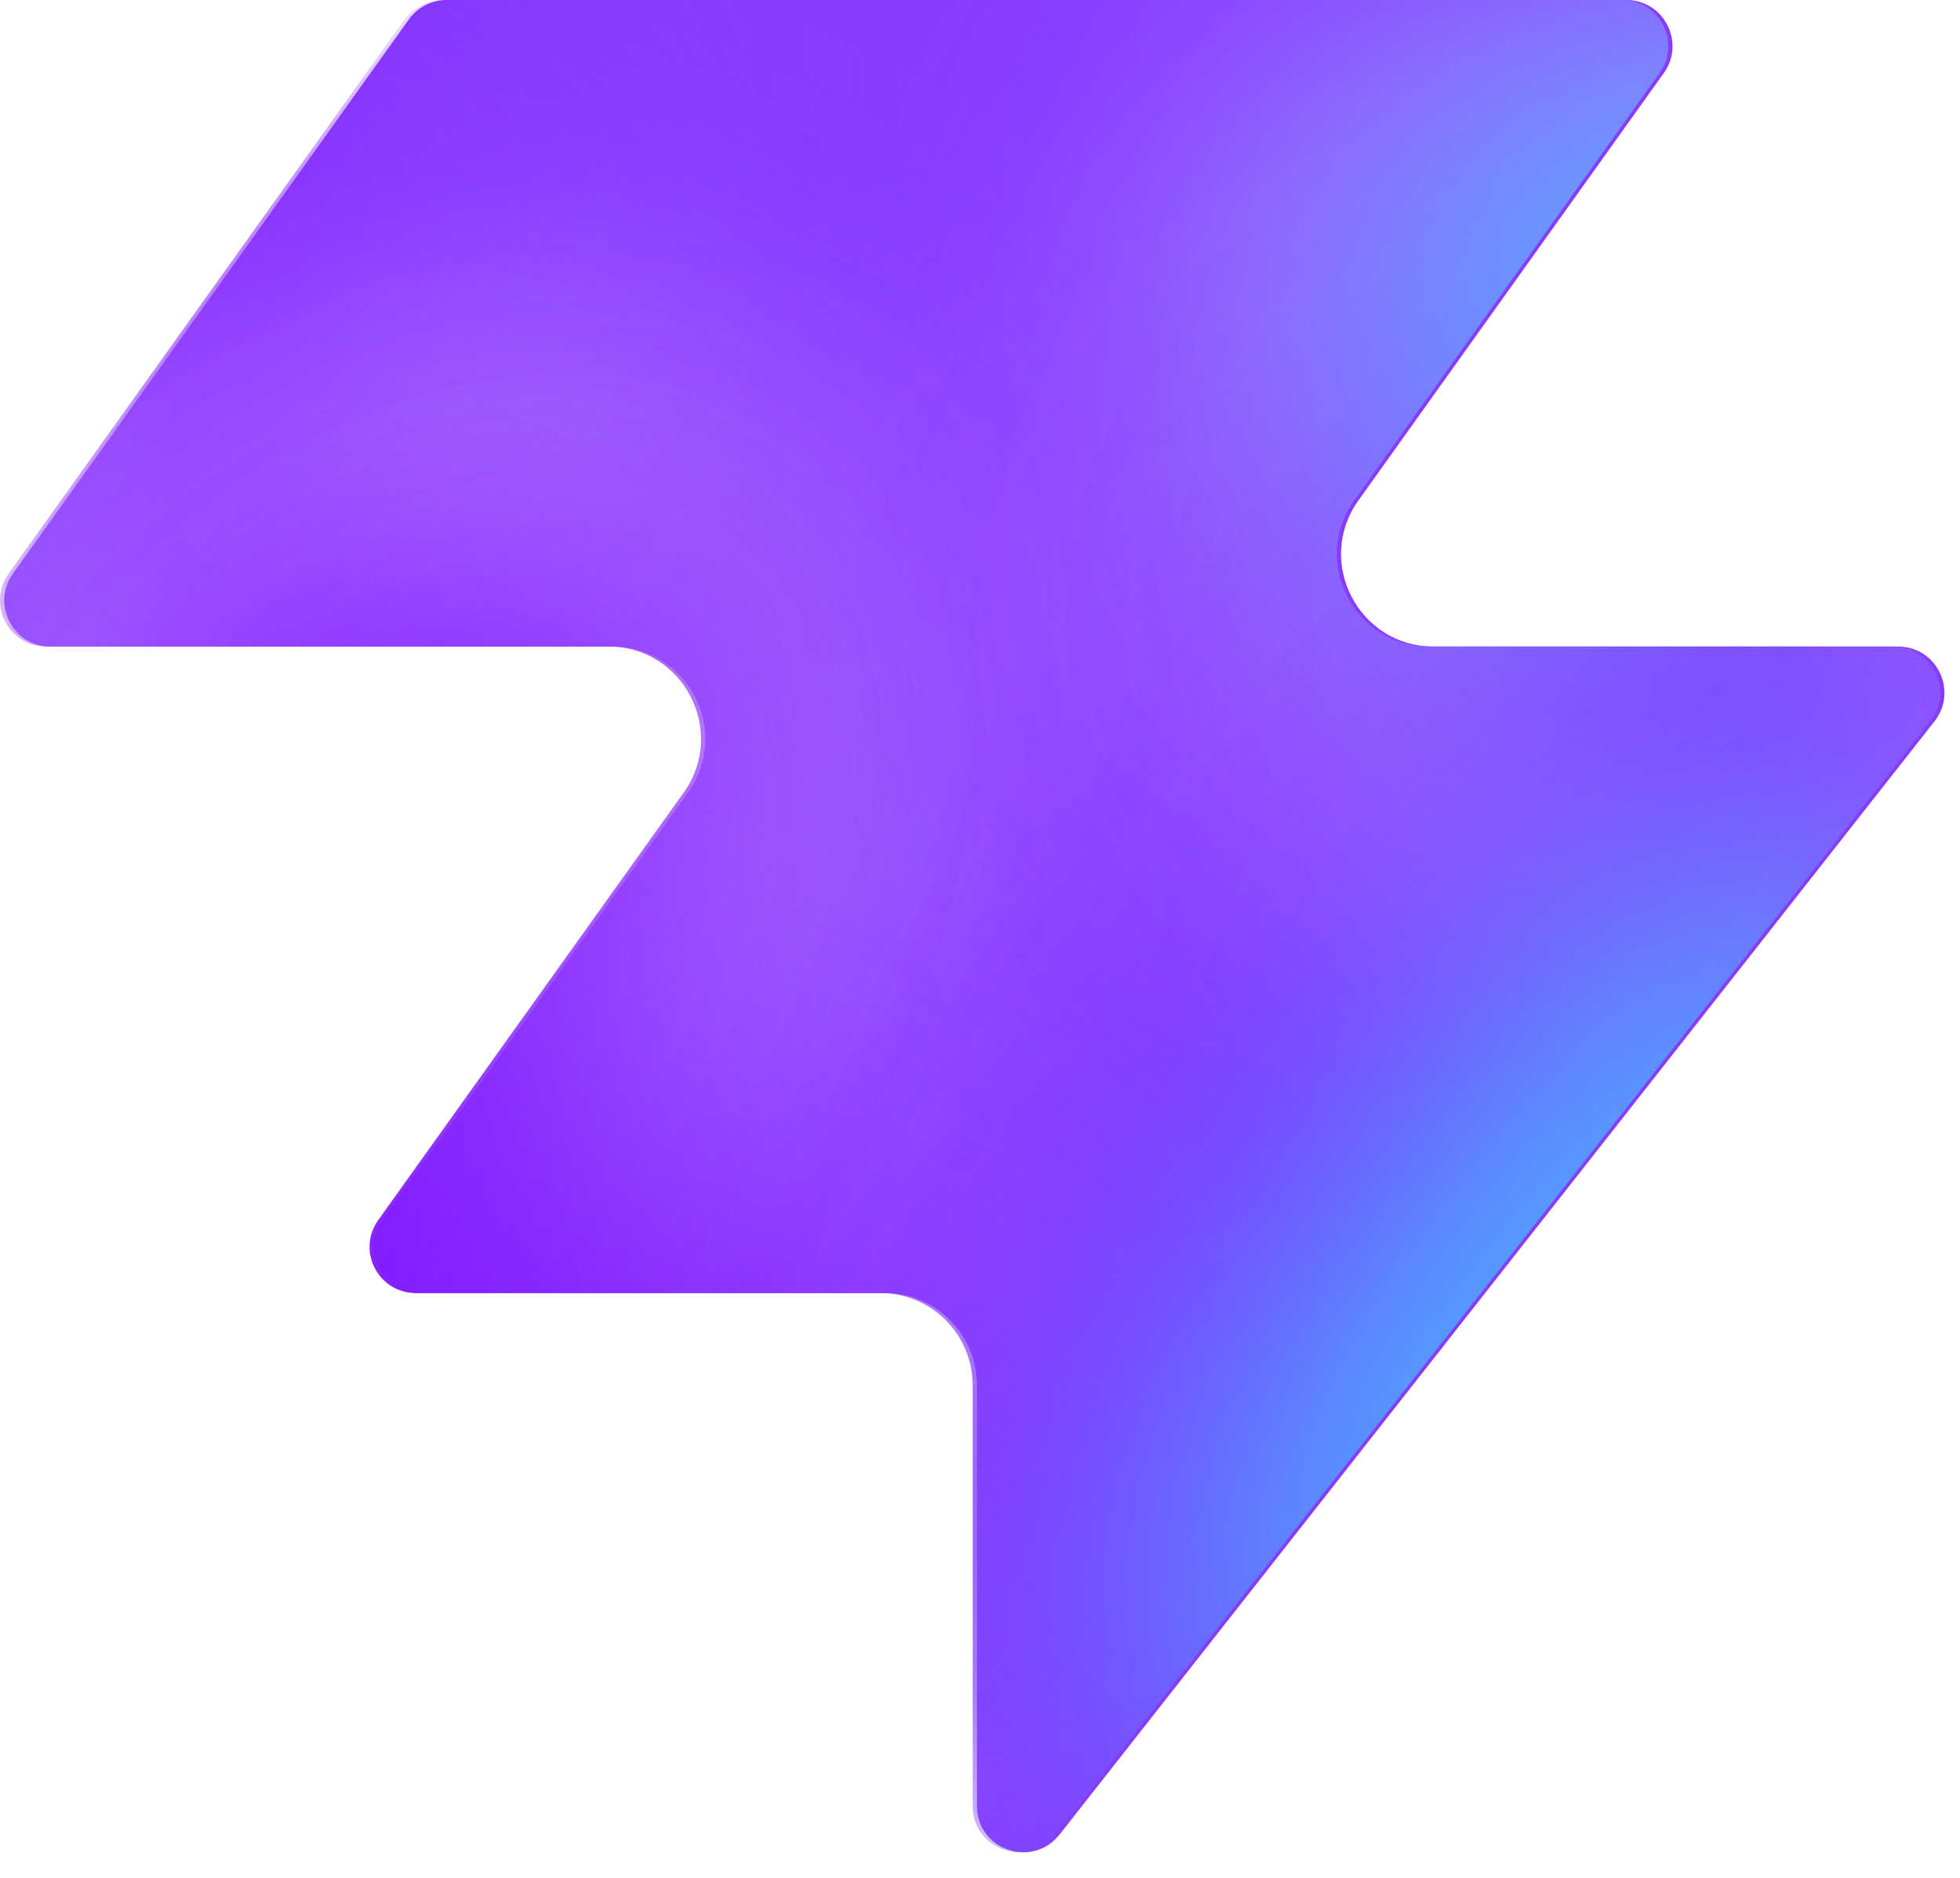
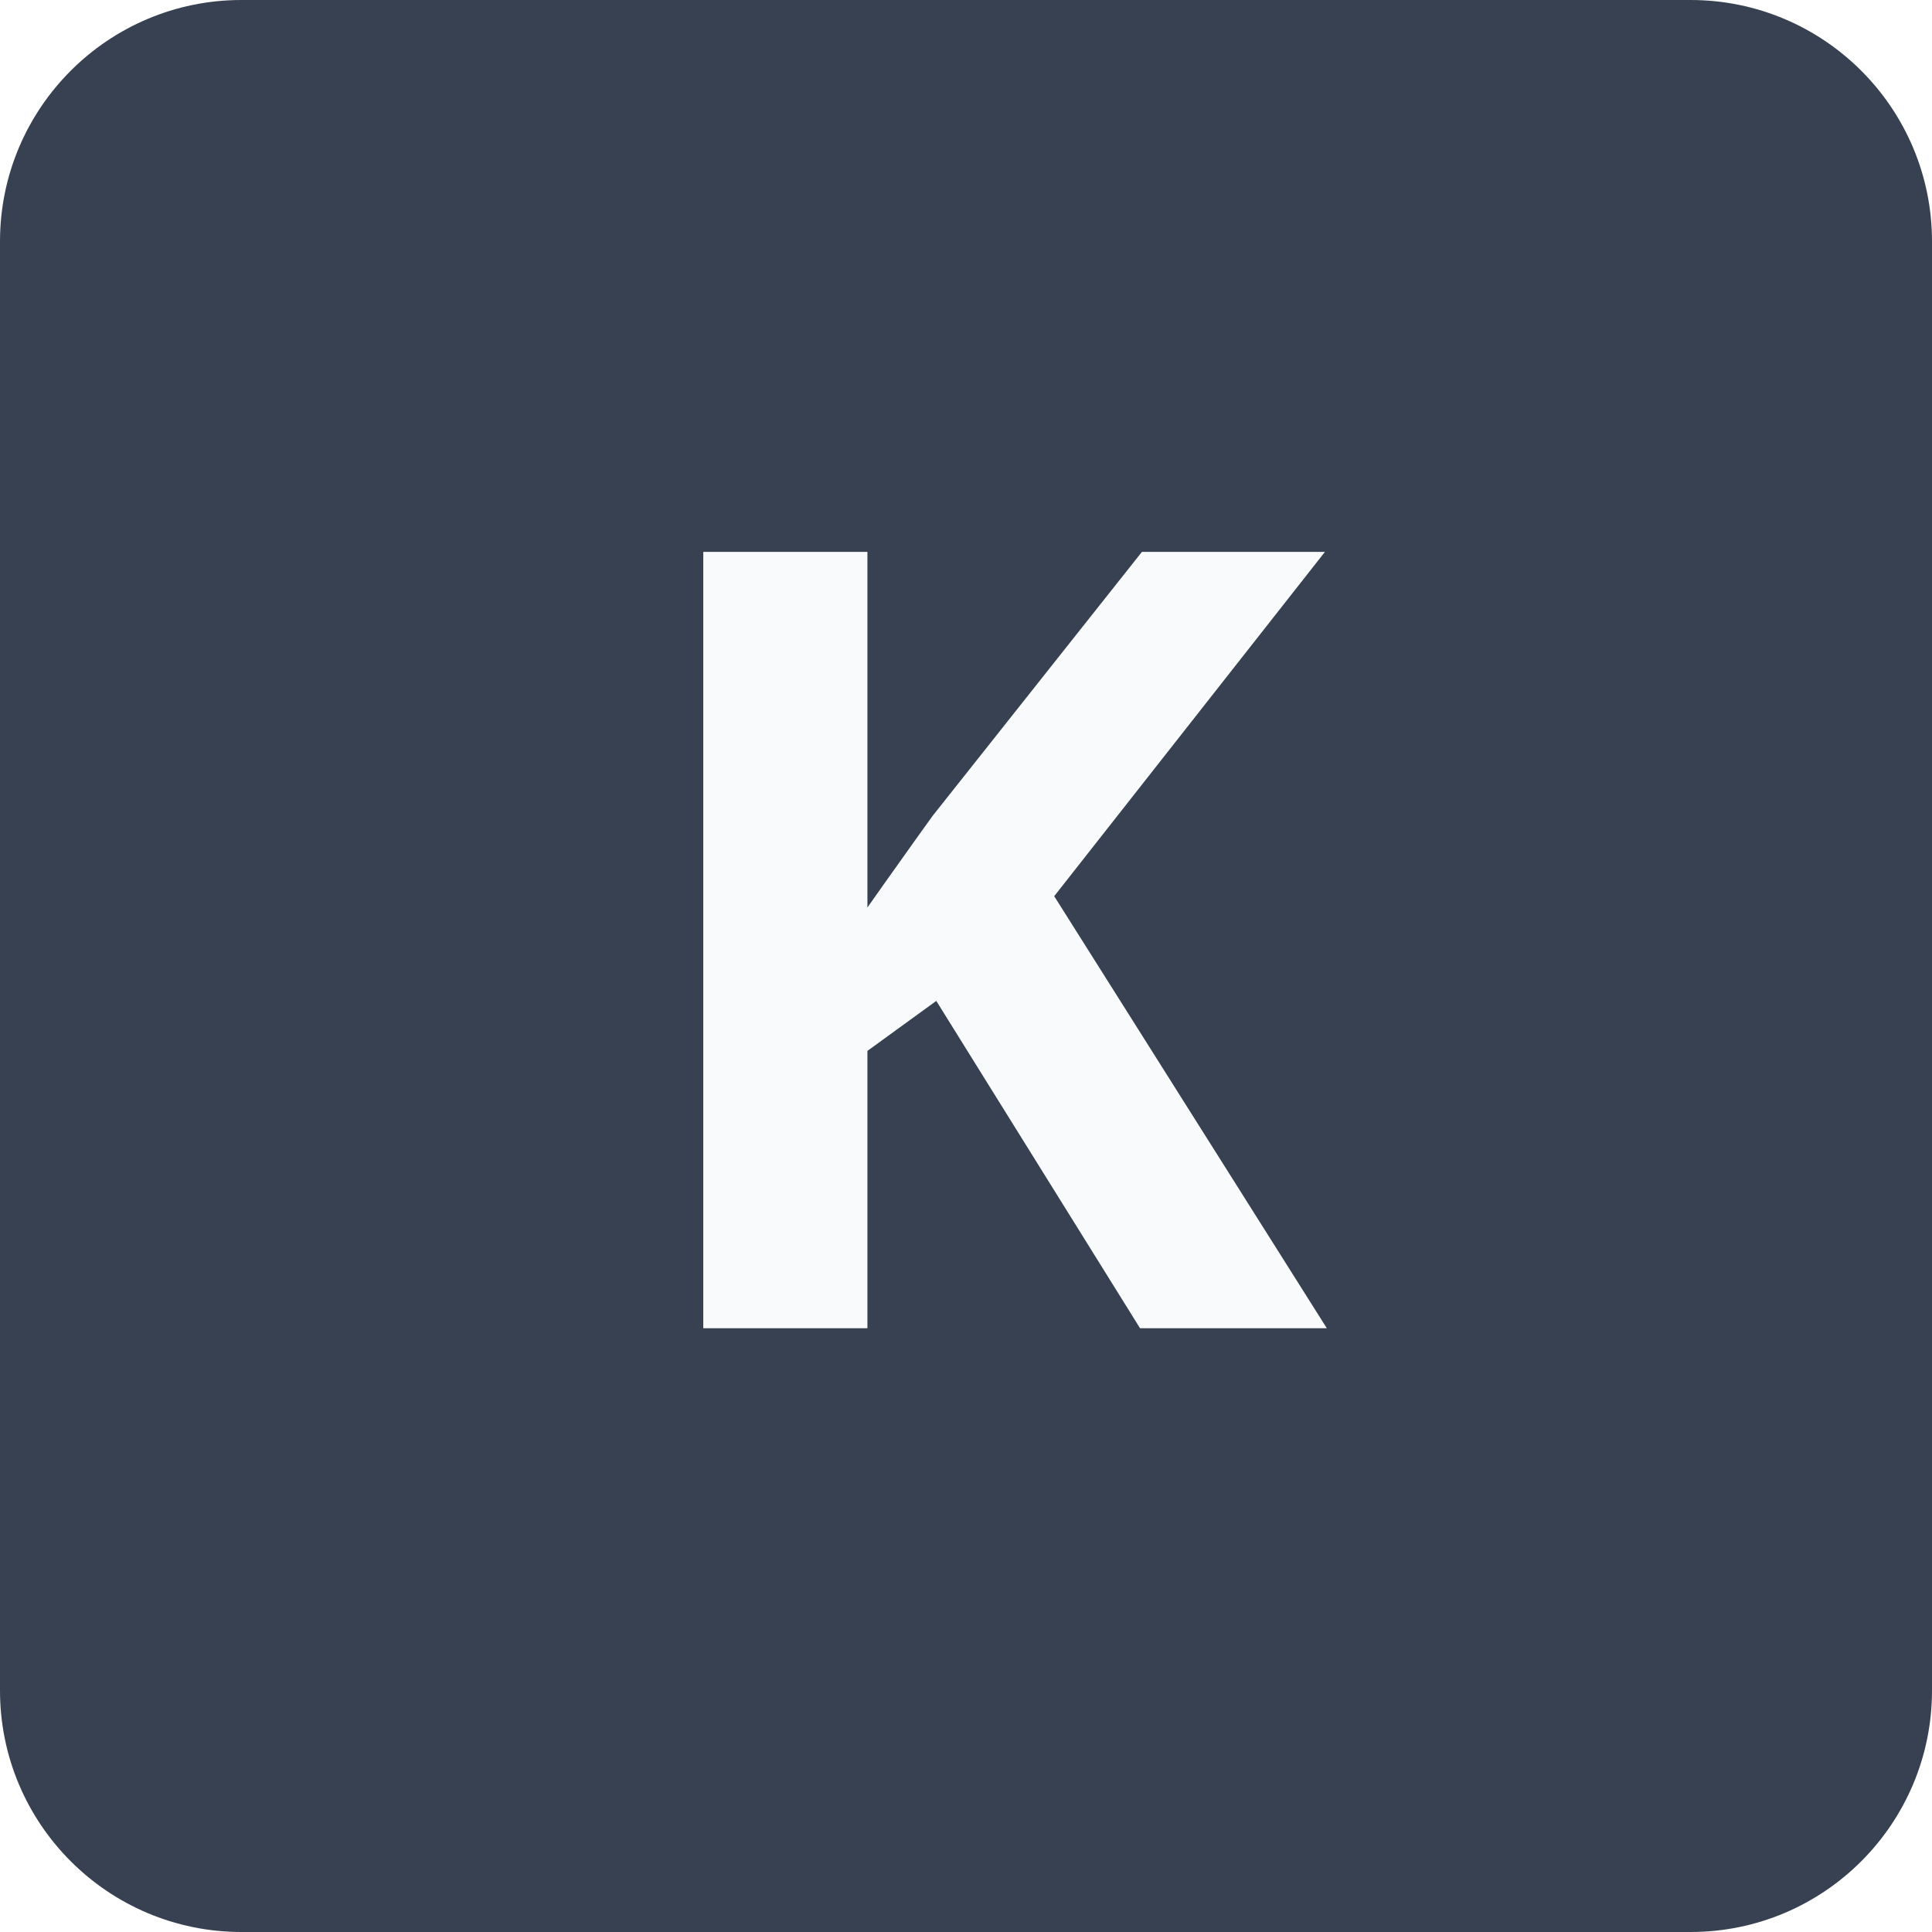
- <svg xmlns="http://www.w3.org/2000/svg" width="48" height="46" fill="none" viewBox="0 0 48 46">
-   <path fill="#863bff" d="M25.946 44.938c-.664.845-2.021.375-2.021-.698V33.937a2.26 2.26 0 0 0-2.262-2.262H10.287c-.92 0-1.456-1.04-.92-1.788l7.48-10.471c1.07-1.497 0-3.578-1.842-3.578H1.237c-.92 0-1.456-1.04-.92-1.788L10.013.474c.214-.297.556-.474.92-.474h28.894c.92 0 1.456 1.04.92 1.788l-7.48 10.471c-1.07 1.498 0 3.579 1.842 3.579h11.377c.943 0 1.473 1.088.89 1.83L25.947 44.94z" style="fill:#863bff;fill:color(display-p3 .525 .23 1);fill-opacity:1" />
-   <mask id="a" width="48" height="46" x="0" y="0" maskUnits="userSpaceOnUse" style="mask-type:alpha">
-     <path fill="#000" d="M25.842 44.938c-.664.844-2.021.375-2.021-.698V33.937a2.26 2.26 0 0 0-2.262-2.262H10.183c-.92 0-1.456-1.04-.92-1.788l7.48-10.471c1.07-1.498 0-3.579-1.842-3.579H1.133c-.92 0-1.456-1.04-.92-1.787L9.91.473c.214-.297.556-.474.92-.474h28.894c.92 0 1.456 1.04.92 1.788l-7.48 10.471c-1.07 1.498 0 3.578 1.842 3.578h11.377c.943 0 1.473 1.088.89 1.832L25.843 44.94z" style="fill:#000;fill-opacity:1" />
-   </mask>
-   <g mask="url(#a)">
-     <g filter="url(#b)">
-       <ellipse cx="5.508" cy="14.704" fill="#ede6ff" rx="5.508" ry="14.704" style="fill:#ede6ff;fill:color(display-p3 .927 .903 1);fill-opacity:1" transform="matrix(.00324 1 1 -.00324 -4.47 31.516)" />
-     </g>
-     <g filter="url(#c)">
-       <ellipse cx="10.399" cy="29.851" fill="#ede6ff" rx="10.399" ry="29.851" style="fill:#ede6ff;fill:color(display-p3 .927 .903 1);fill-opacity:1" transform="matrix(.00324 1 1 -.00324 -39.328 7.883)" />
-     </g>
-     <g filter="url(#d)">
-       <ellipse cx="5.508" cy="30.487" fill="#7e14ff" rx="5.508" ry="30.487" style="fill:#7e14ff;fill:color(display-p3 .492 .077 1);fill-opacity:1" transform="rotate(89.814 -25.913 -14.639)scale(1 -1)" />
-     </g>
-     <g filter="url(#e)">
-       <ellipse cx="5.508" cy="30.599" fill="#7e14ff" rx="5.508" ry="30.599" style="fill:#7e14ff;fill:color(display-p3 .492 .077 1);fill-opacity:1" transform="rotate(89.814 -32.644 -3.334)scale(1 -1)" />
-     </g>
-     <g filter="url(#f)">
-       <ellipse cx="5.508" cy="30.599" fill="#7e14ff" rx="5.508" ry="30.599" style="fill:#7e14ff;fill:color(display-p3 .492 .077 1);fill-opacity:1" transform="matrix(.00324 1 1 -.00324 -34.34 30.47)" />
-     </g>
-     <g filter="url(#g)">
-       <ellipse cx="14.072" cy="22.078" fill="#ede6ff" rx="14.072" ry="22.078" style="fill:#ede6ff;fill:color(display-p3 .927 .903 1);fill-opacity:1" transform="rotate(93.35 24.506 48.493)scale(-1 1)" />
-     </g>
-     <g filter="url(#h)">
-       <ellipse cx="3.47" cy="21.501" fill="#7e14ff" rx="3.47" ry="21.501" style="fill:#7e14ff;fill:color(display-p3 .492 .077 1);fill-opacity:1" transform="rotate(89.009 28.708 47.59)scale(-1 1)" />
-     </g>
-     <g filter="url(#i)">
-       <ellipse cx="3.47" cy="21.501" fill="#7e14ff" rx="3.47" ry="21.501" style="fill:#7e14ff;fill:color(display-p3 .492 .077 1);fill-opacity:1" transform="rotate(89.009 28.708 47.59)scale(-1 1)" />
-     </g>
-     <g filter="url(#j)">
-       <ellipse cx=".387" cy="8.972" fill="#7e14ff" rx="4.407" ry="29.108" style="fill:#7e14ff;fill:color(display-p3 .492 .077 1);fill-opacity:1" transform="rotate(39.51 .387 8.972)" />
-     </g>
-     <g filter="url(#k)">
-       <ellipse cx="47.523" cy="-6.092" fill="#7e14ff" rx="4.407" ry="29.108" style="fill:#7e14ff;fill:color(display-p3 .492 .077 1);fill-opacity:1" transform="rotate(37.892 47.523 -6.092)" />
-     </g>
-     <g filter="url(#l)">
-       <ellipse cx="41.412" cy="6.333" fill="#47bfff" rx="5.971" ry="9.665" style="fill:#47bfff;fill:color(display-p3 .28 .748 1);fill-opacity:1" transform="rotate(37.892 41.412 6.333)" />
-     </g>
-     <g filter="url(#m)">
-       <ellipse cx="-1.879" cy="38.332" fill="#7e14ff" rx="4.407" ry="29.108" style="fill:#7e14ff;fill:color(display-p3 .492 .077 1);fill-opacity:1" transform="rotate(37.892 -1.88 38.332)" />
-     </g>
-     <g filter="url(#n)">
-       <ellipse cx="-1.879" cy="38.332" fill="#7e14ff" rx="4.407" ry="29.108" style="fill:#7e14ff;fill:color(display-p3 .492 .077 1);fill-opacity:1" transform="rotate(37.892 -1.88 38.332)" />
-     </g>
-     <g filter="url(#o)">
-       <ellipse cx="35.651" cy="29.907" fill="#7e14ff" rx="4.407" ry="29.108" style="fill:#7e14ff;fill:color(display-p3 .492 .077 1);fill-opacity:1" transform="rotate(37.892 35.651 29.907)" />
-     </g>
-     <g filter="url(#p)">
-       <ellipse cx="38.418" cy="32.4" fill="#47bfff" rx="5.971" ry="15.297" style="fill:#47bfff;fill:color(display-p3 .28 .748 1);fill-opacity:1" transform="rotate(37.892 38.418 32.4)" />
-     </g>
-   </g>
-   <defs>
-     <filter id="b" width="60.045" height="41.654" x="-19.77" y="16.149" color-interpolation-filters="sRGB" filterUnits="userSpaceOnUse">
-       <feFlood flood-opacity="0" result="BackgroundImageFix" />
-       <feBlend in="SourceGraphic" in2="BackgroundImageFix" result="shape" />
-       <feGaussianBlur result="effect1_foregroundBlur_2002_17158" stdDeviation="7.659" />
-     </filter>
-     <filter id="c" width="90.34" height="51.437" x="-54.613" y="-7.533" color-interpolation-filters="sRGB" filterUnits="userSpaceOnUse">
-       <feFlood flood-opacity="0" result="BackgroundImageFix" />
-       <feBlend in="SourceGraphic" in2="BackgroundImageFix" result="shape" />
-       <feGaussianBlur result="effect1_foregroundBlur_2002_17158" stdDeviation="7.659" />
-     </filter>
-     <filter id="d" width="79.355" height="29.4" x="-49.64" y="2.03" color-interpolation-filters="sRGB" filterUnits="userSpaceOnUse">
-       <feFlood flood-opacity="0" result="BackgroundImageFix" />
-       <feBlend in="SourceGraphic" in2="BackgroundImageFix" result="shape" />
-       <feGaussianBlur result="effect1_foregroundBlur_2002_17158" stdDeviation="4.596" />
-     </filter>
-     <filter id="e" width="79.579" height="29.4" x="-45.045" y="20.029" color-interpolation-filters="sRGB" filterUnits="userSpaceOnUse">
-       <feFlood flood-opacity="0" result="BackgroundImageFix" />
-       <feBlend in="SourceGraphic" in2="BackgroundImageFix" result="shape" />
-       <feGaussianBlur result="effect1_foregroundBlur_2002_17158" stdDeviation="4.596" />
-     </filter>
-     <filter id="f" width="79.579" height="29.4" x="-43.513" y="21.178" color-interpolation-filters="sRGB" filterUnits="userSpaceOnUse">
-       <feFlood flood-opacity="0" result="BackgroundImageFix" />
-       <feBlend in="SourceGraphic" in2="BackgroundImageFix" result="shape" />
-       <feGaussianBlur result="effect1_foregroundBlur_2002_17158" stdDeviation="4.596" />
-     </filter>
-     <filter id="g" width="74.749" height="58.852" x="15.756" y="-17.901" color-interpolation-filters="sRGB" filterUnits="userSpaceOnUse">
-       <feFlood flood-opacity="0" result="BackgroundImageFix" />
-       <feBlend in="SourceGraphic" in2="BackgroundImageFix" result="shape" />
-       <feGaussianBlur result="effect1_foregroundBlur_2002_17158" stdDeviation="7.659" />
-     </filter>
-     <filter id="h" width="61.377" height="25.362" x="23.548" y="2.284" color-interpolation-filters="sRGB" filterUnits="userSpaceOnUse">
-       <feFlood flood-opacity="0" result="BackgroundImageFix" />
-       <feBlend in="SourceGraphic" in2="BackgroundImageFix" result="shape" />
-       <feGaussianBlur result="effect1_foregroundBlur_2002_17158" stdDeviation="4.596" />
-     </filter>
-     <filter id="i" width="61.377" height="25.362" x="23.548" y="2.284" color-interpolation-filters="sRGB" filterUnits="userSpaceOnUse">
-       <feFlood flood-opacity="0" result="BackgroundImageFix" />
-       <feBlend in="SourceGraphic" in2="BackgroundImageFix" result="shape" />
-       <feGaussianBlur result="effect1_foregroundBlur_2002_17158" stdDeviation="4.596" />
-     </filter>
-     <filter id="j" width="56.045" height="63.649" x="-27.636" y="-22.853" color-interpolation-filters="sRGB" filterUnits="userSpaceOnUse">
-       <feFlood flood-opacity="0" result="BackgroundImageFix" />
-       <feBlend in="SourceGraphic" in2="BackgroundImageFix" result="shape" />
-       <feGaussianBlur result="effect1_foregroundBlur_2002_17158" stdDeviation="4.596" />
-     </filter>
-     <filter id="k" width="54.814" height="64.646" x="20.116" y="-38.415" color-interpolation-filters="sRGB" filterUnits="userSpaceOnUse">
-       <feFlood flood-opacity="0" result="BackgroundImageFix" />
-       <feBlend in="SourceGraphic" in2="BackgroundImageFix" result="shape" />
-       <feGaussianBlur result="effect1_foregroundBlur_2002_17158" stdDeviation="4.596" />
-     </filter>
-     <filter id="l" width="33.541" height="35.313" x="24.641" y="-11.323" color-interpolation-filters="sRGB" filterUnits="userSpaceOnUse">
-       <feFlood flood-opacity="0" result="BackgroundImageFix" />
-       <feBlend in="SourceGraphic" in2="BackgroundImageFix" result="shape" />
-       <feGaussianBlur result="effect1_foregroundBlur_2002_17158" stdDeviation="4.596" />
-     </filter>
-     <filter id="m" width="54.814" height="64.646" x="-29.286" y="6.009" color-interpolation-filters="sRGB" filterUnits="userSpaceOnUse">
-       <feFlood flood-opacity="0" result="BackgroundImageFix" />
-       <feBlend in="SourceGraphic" in2="BackgroundImageFix" result="shape" />
-       <feGaussianBlur result="effect1_foregroundBlur_2002_17158" stdDeviation="4.596" />
-     </filter>
-     <filter id="n" width="54.814" height="64.646" x="-29.286" y="6.009" color-interpolation-filters="sRGB" filterUnits="userSpaceOnUse">
-       <feFlood flood-opacity="0" result="BackgroundImageFix" />
-       <feBlend in="SourceGraphic" in2="BackgroundImageFix" result="shape" />
-       <feGaussianBlur result="effect1_foregroundBlur_2002_17158" stdDeviation="4.596" />
-     </filter>
-     <filter id="o" width="54.814" height="64.646" x="8.244" y="-2.416" color-interpolation-filters="sRGB" filterUnits="userSpaceOnUse">
-       <feFlood flood-opacity="0" result="BackgroundImageFix" />
-       <feBlend in="SourceGraphic" in2="BackgroundImageFix" result="shape" />
-       <feGaussianBlur result="effect1_foregroundBlur_2002_17158" stdDeviation="4.596" />
-     </filter>
-     <filter id="p" width="39.409" height="43.623" x="18.713" y="10.588" color-interpolation-filters="sRGB" filterUnits="userSpaceOnUse">
-       <feFlood flood-opacity="0" result="BackgroundImageFix" />
-       <feBlend in="SourceGraphic" in2="BackgroundImageFix" result="shape" />
-       <feGaussianBlur result="effect1_foregroundBlur_2002_17158" stdDeviation="4.596" />
-     </filter>
-   </defs>
+ <svg xmlns="http://www.w3.org/2000/svg" viewBox="0 0 32 32">
+   <rect width="32" height="32" rx="4" fill="#374151" />
+   <text x="16" y="22" font-family="sans-serif" font-size="18" font-weight="bold" fill="#f9fafb" text-anchor="middle">K</text>
</svg>
